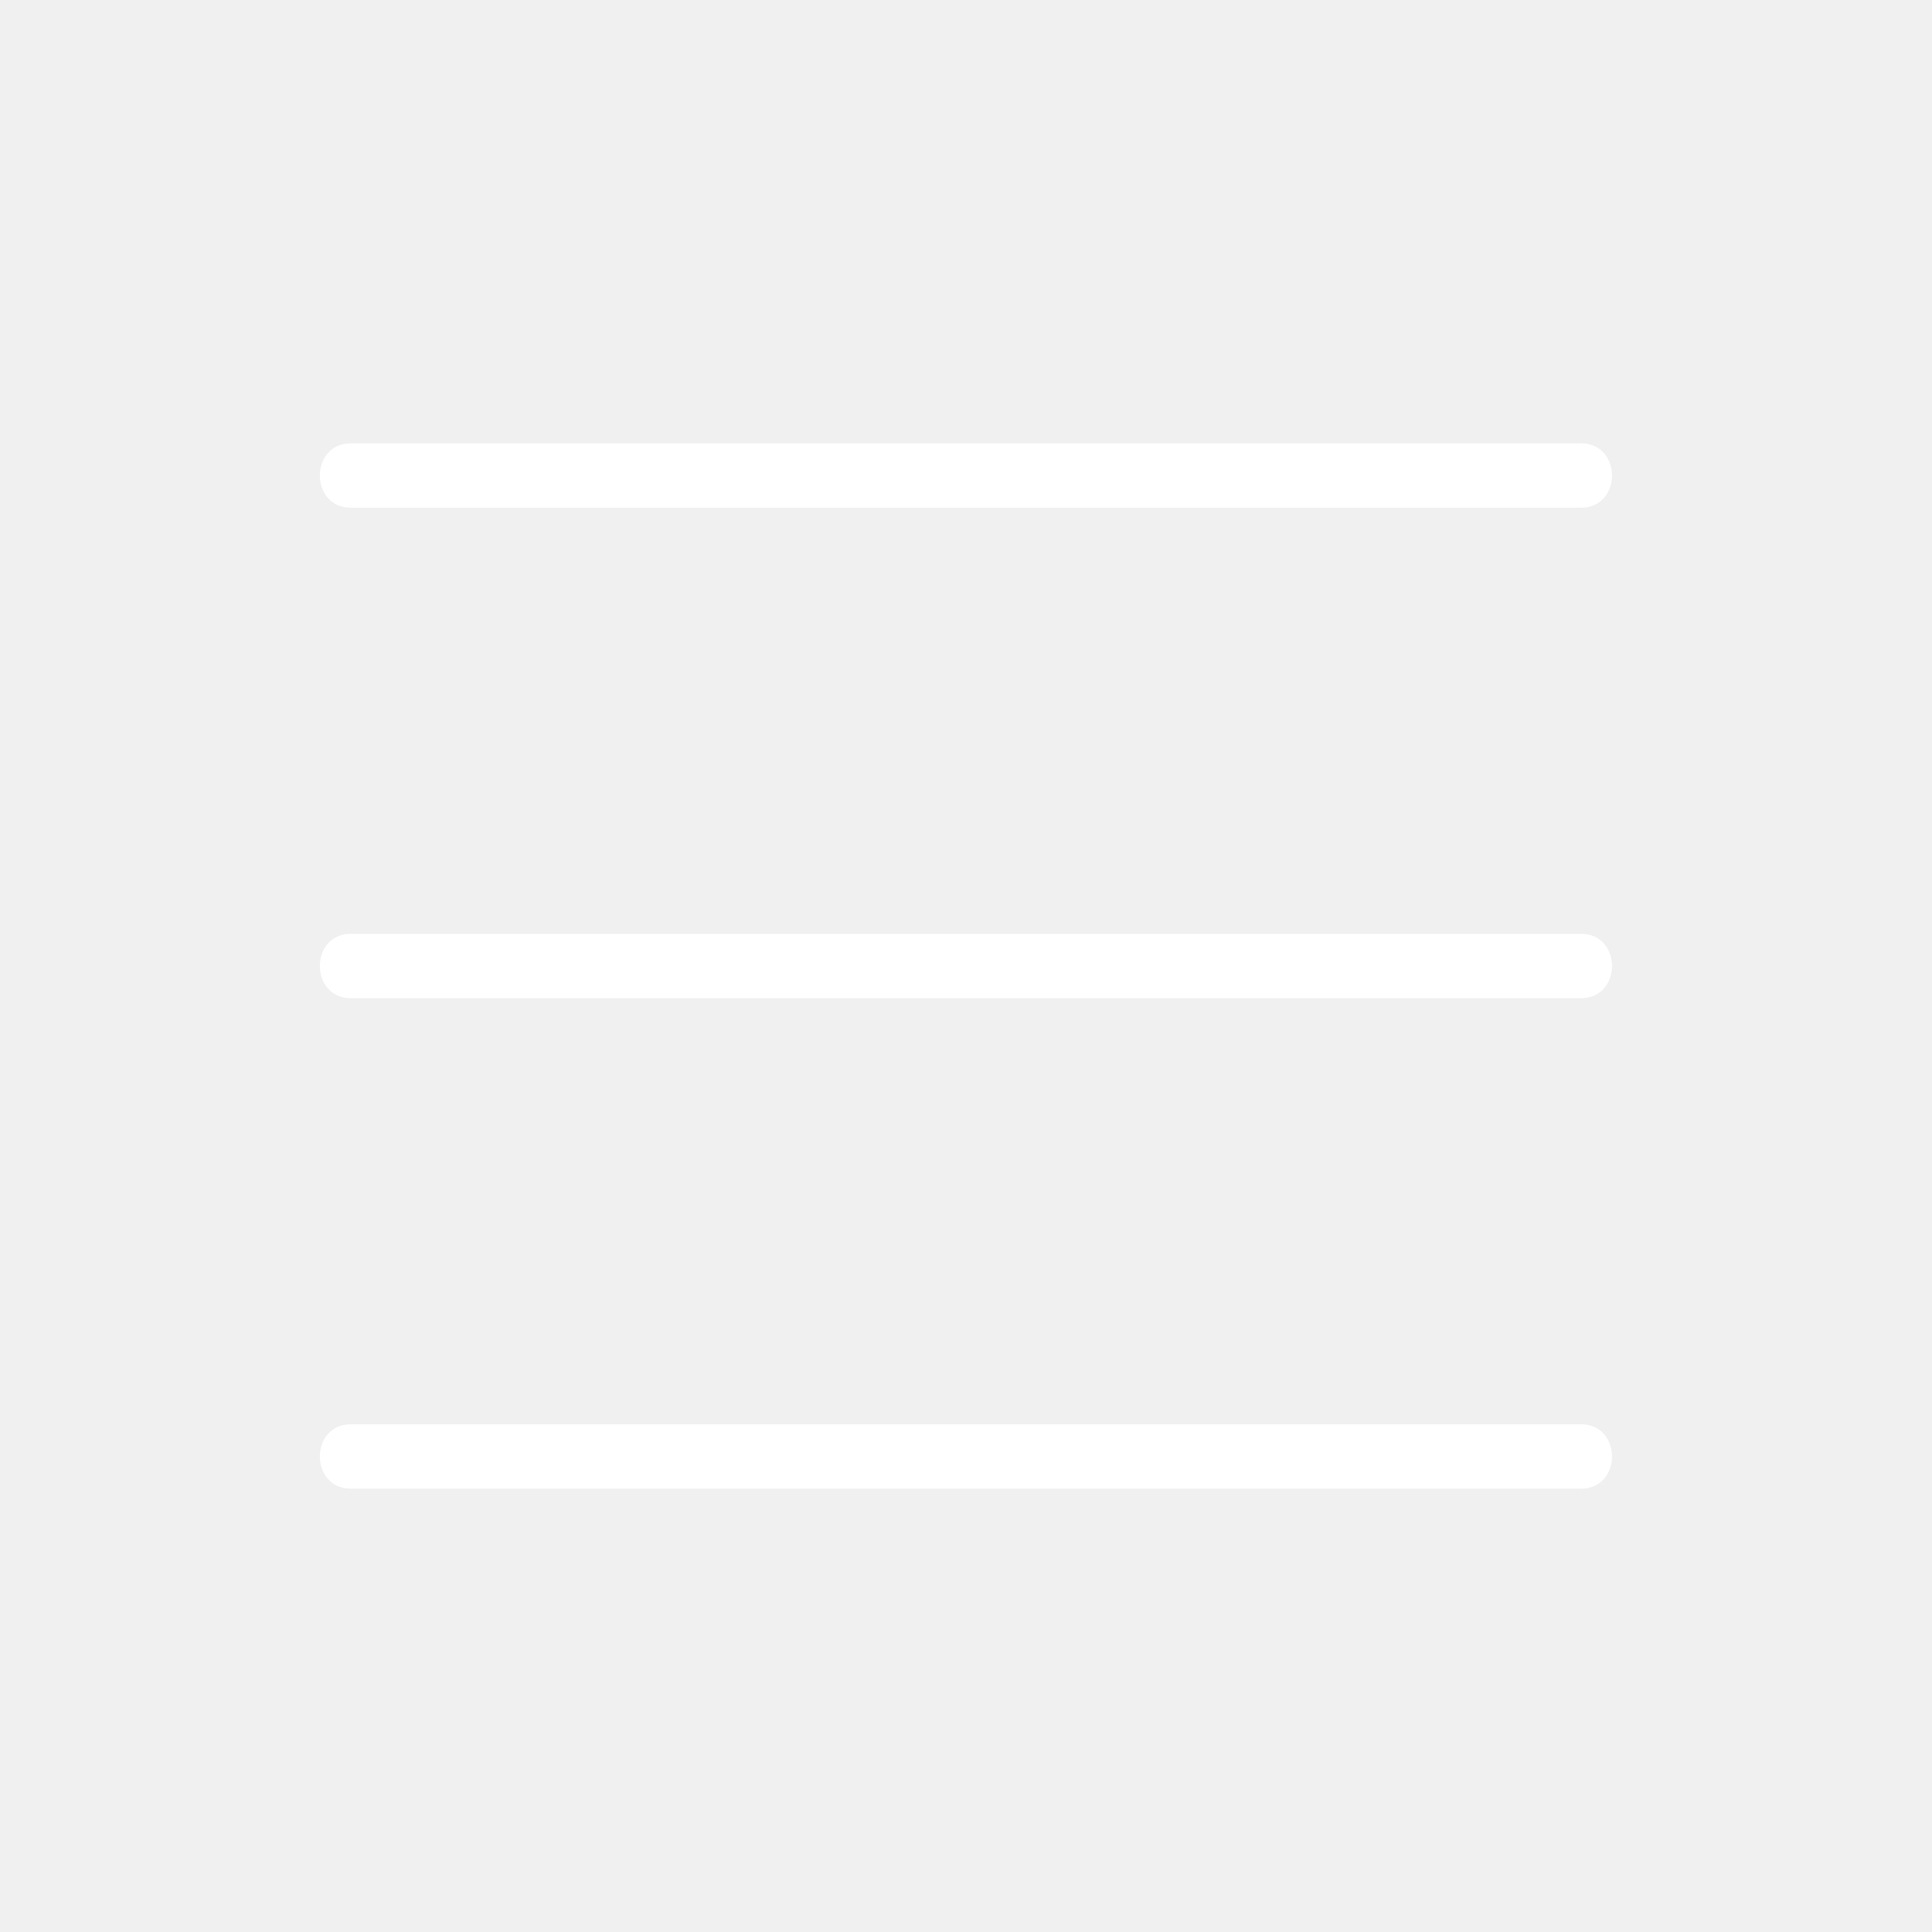
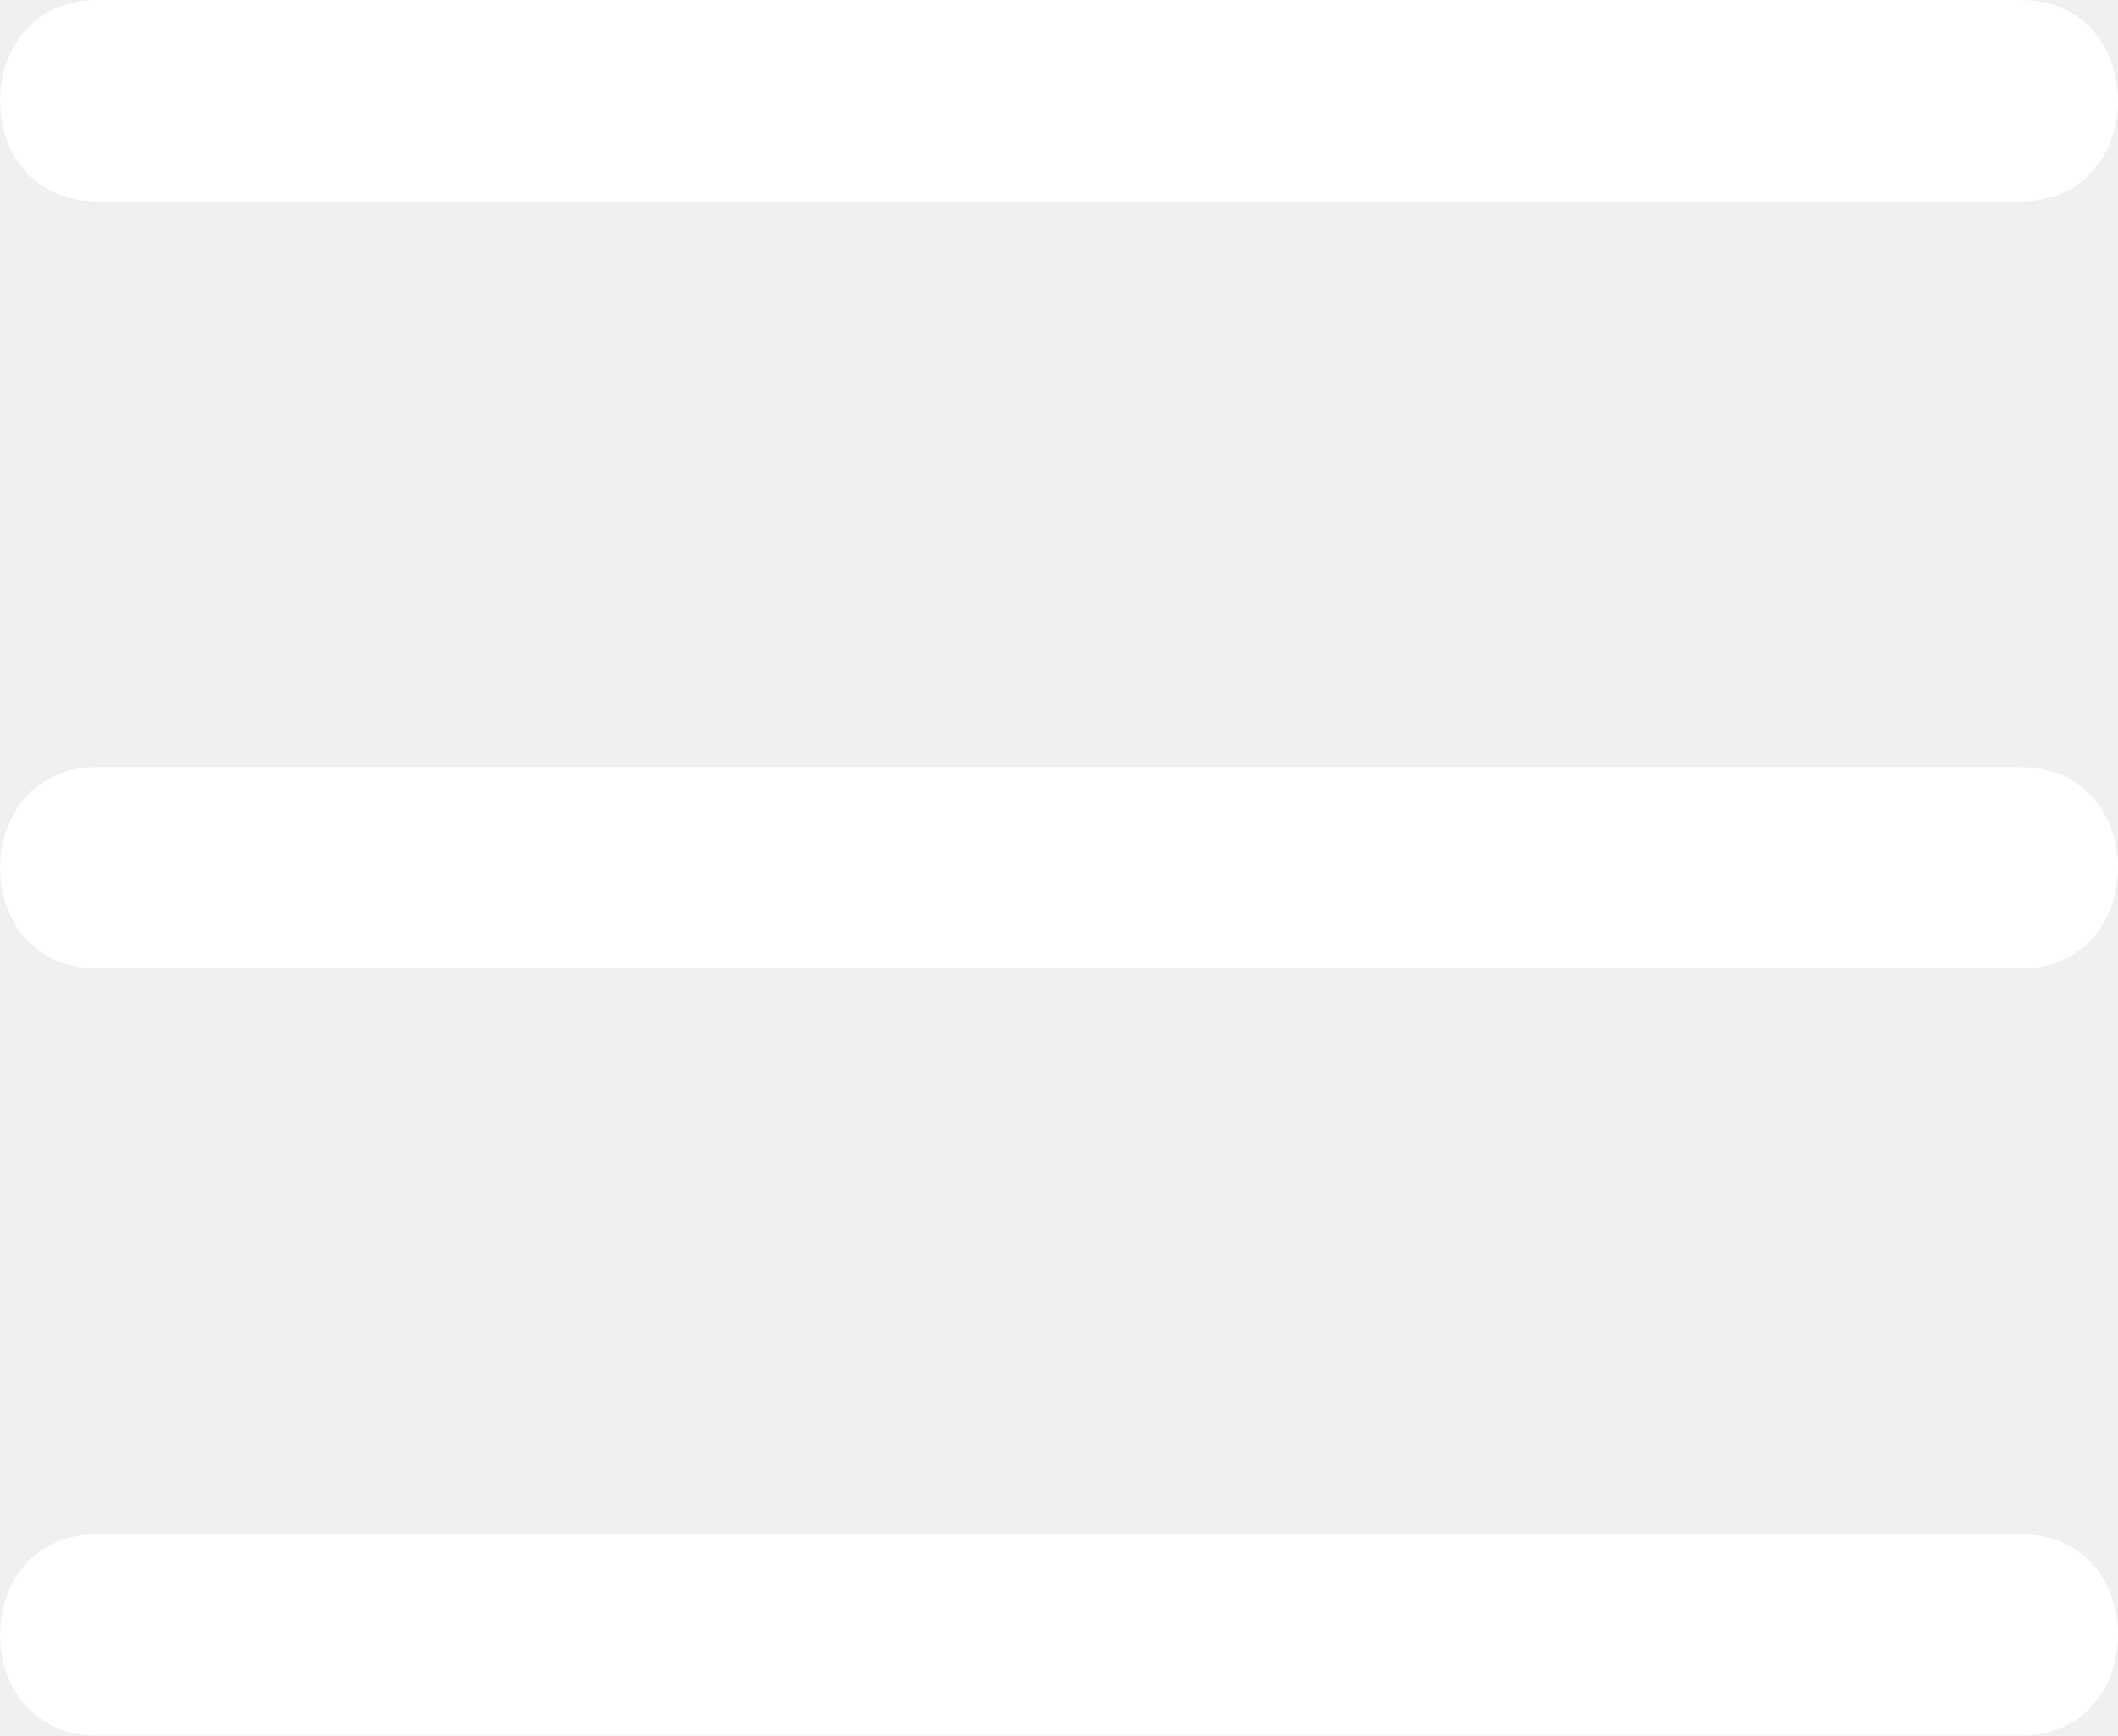
- <svg xmlns="http://www.w3.org/2000/svg" id="Layer_1" data-name="Layer 1" viewBox="0 0 150 150">
+ <svg xmlns="http://www.w3.org/2000/svg" id="Layer_1" data-name="Layer 1" viewBox="0 0 105.15 86.17">
  <defs>
    <style>.cls-1{fill:#fff;}</style>
  </defs>
-   <path class="cls-1" d="M27.25,39.42h95.49c3.22,0,3.22-5,0-5H27.25c-3.22,0-3.22,5,0,5Z" />
-   <path class="cls-1" d="M27.25,77.5h95.49c3.22,0,3.22-5,0-5H27.25c-3.22,0-3.22,5,0,5Z" />
-   <path class="cls-1" d="M27.25,115.58h95.49c3.22,0,3.22-5,0-5H27.25c-3.22,0-3.22,5,0,5Z" />
+   <path class="cls-1" d="M27.25,41.92h95.49c6.43,0,6.45-10,0-10H27.25c-6.43,0-6.45,10,0,10Z" transform="translate(-22.42 -31.92)" />
+   <path class="cls-1" d="M27.25,80h95.49c6.43,0,6.45-10,0-10H27.25c-6.43,0-6.45,10,0,10Z" transform="translate(-22.42 -31.92)" />
+   <path class="cls-1" d="M27.25,118.08h95.49c6.43,0,6.45-10,0-10H27.25c-6.43,0-6.45,10,0,10Z" transform="translate(-22.42 -31.92)" />
</svg>
